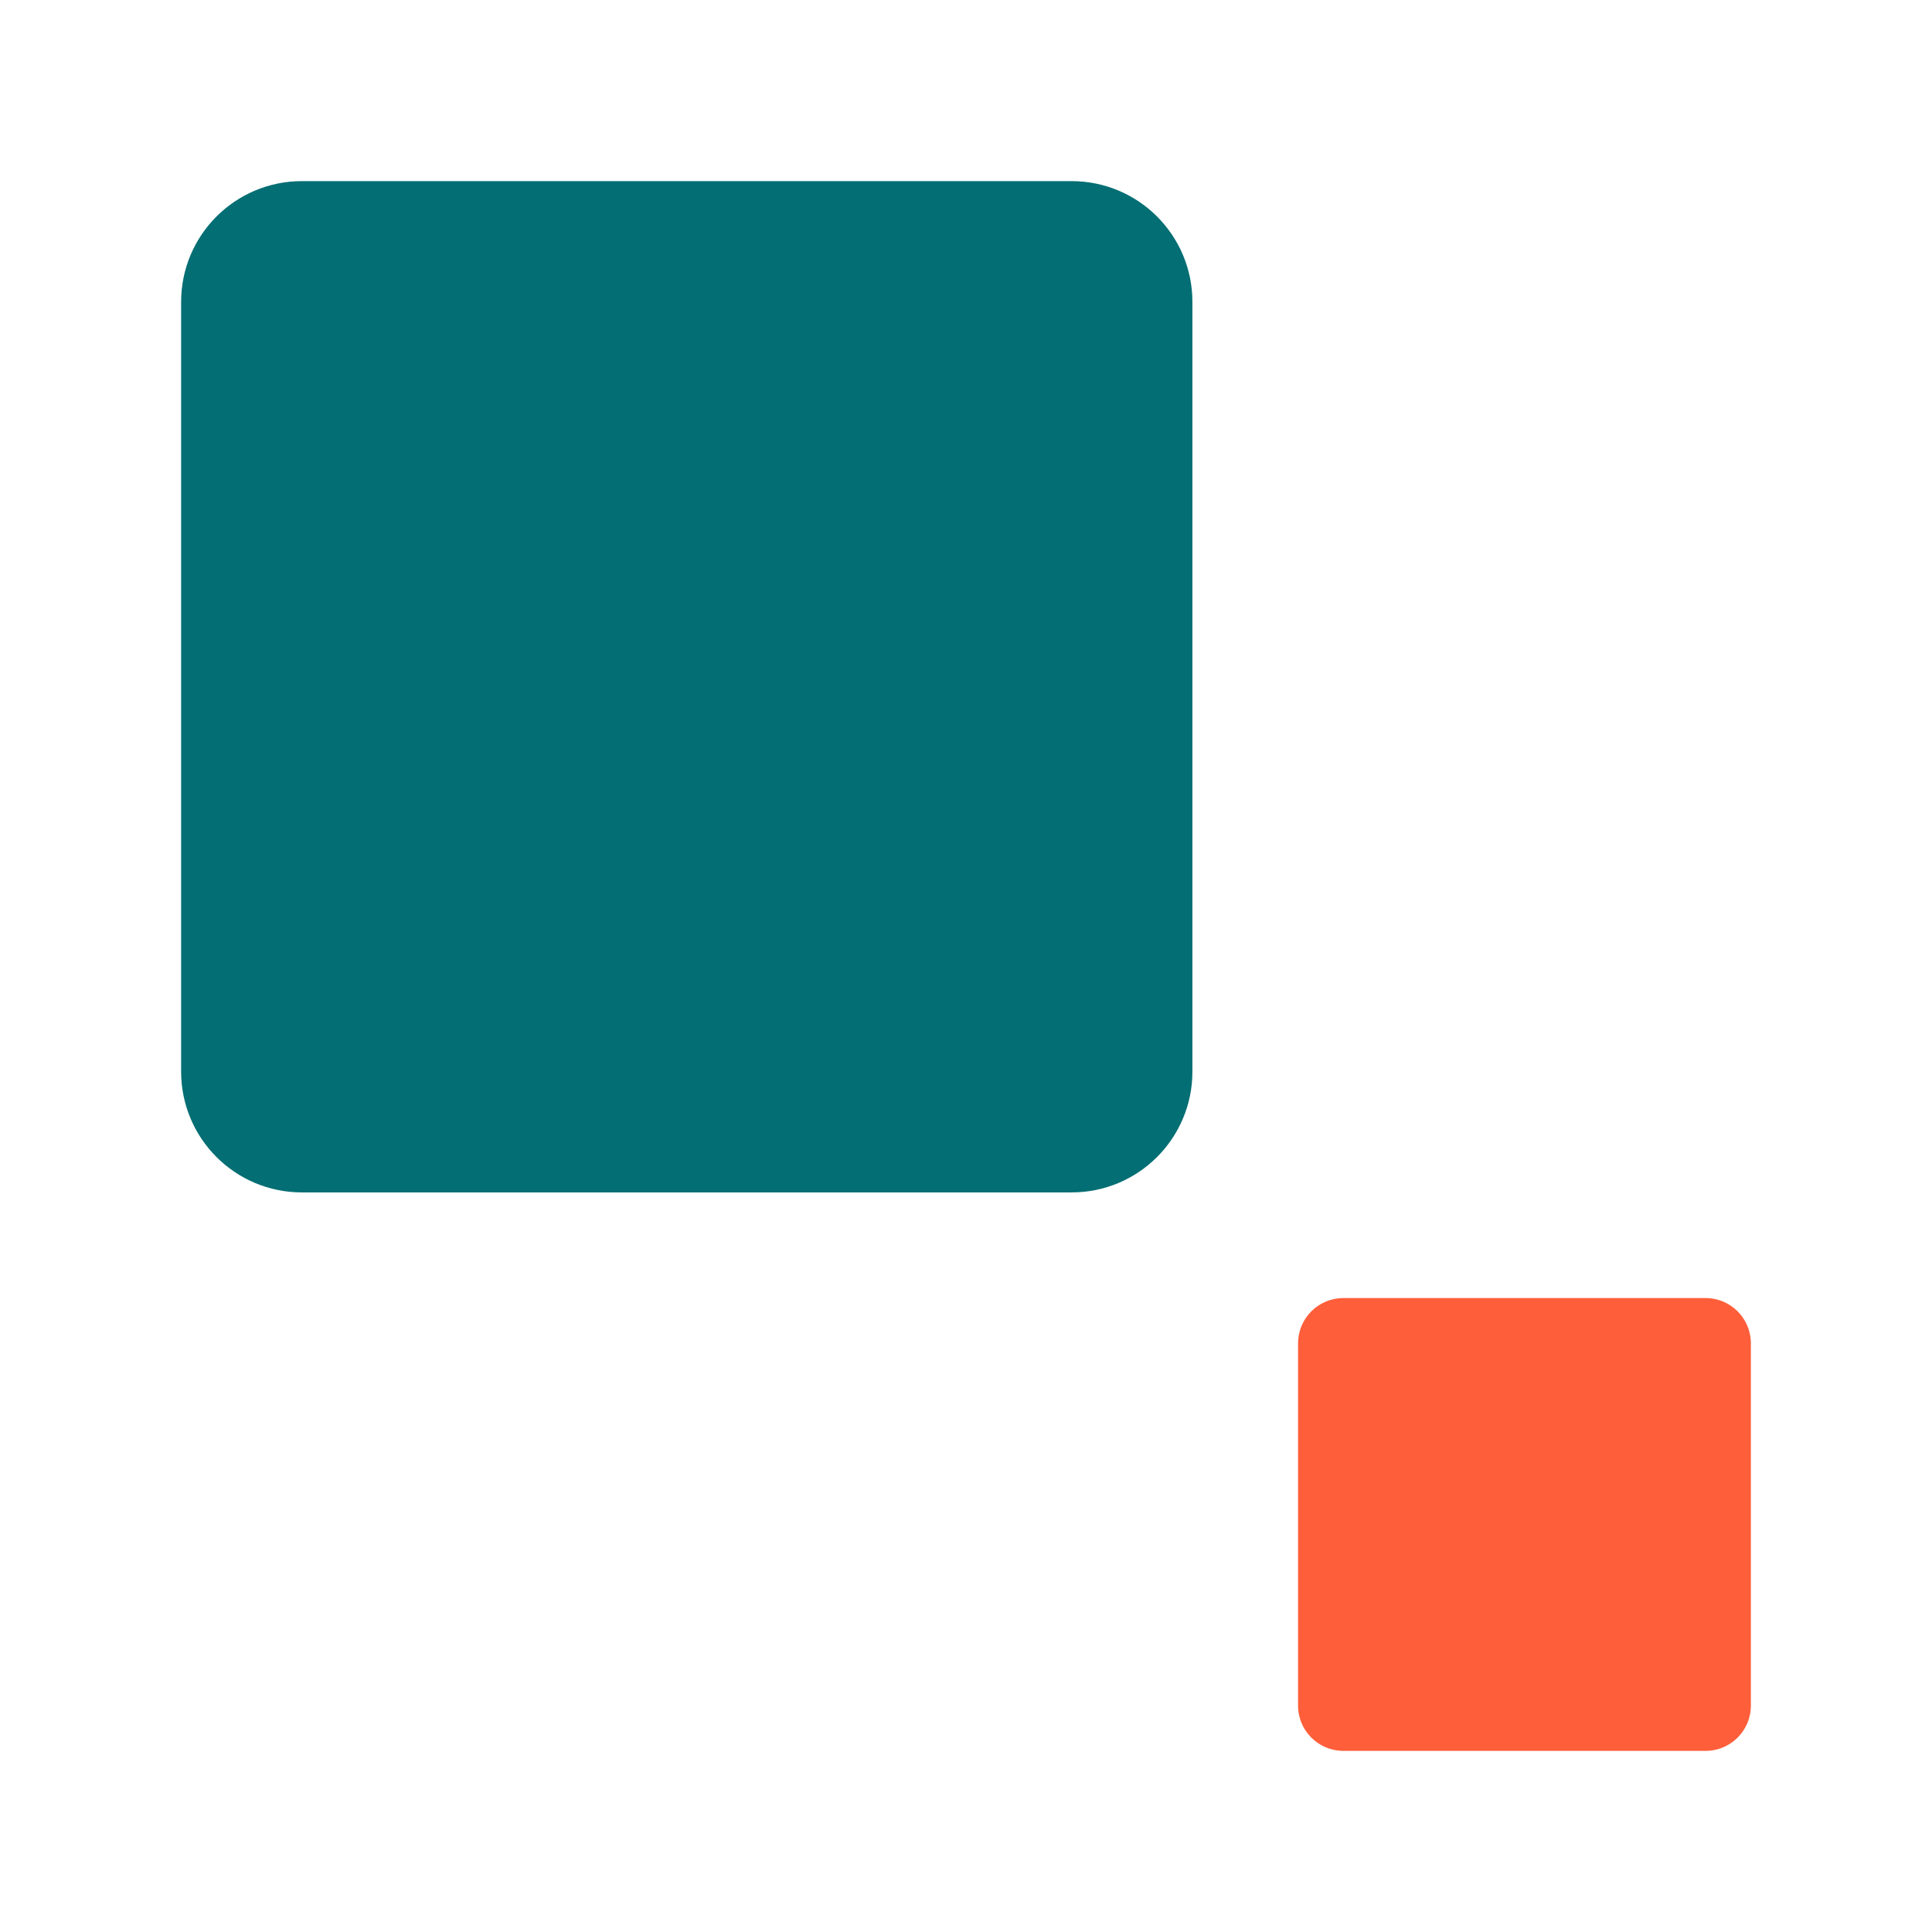
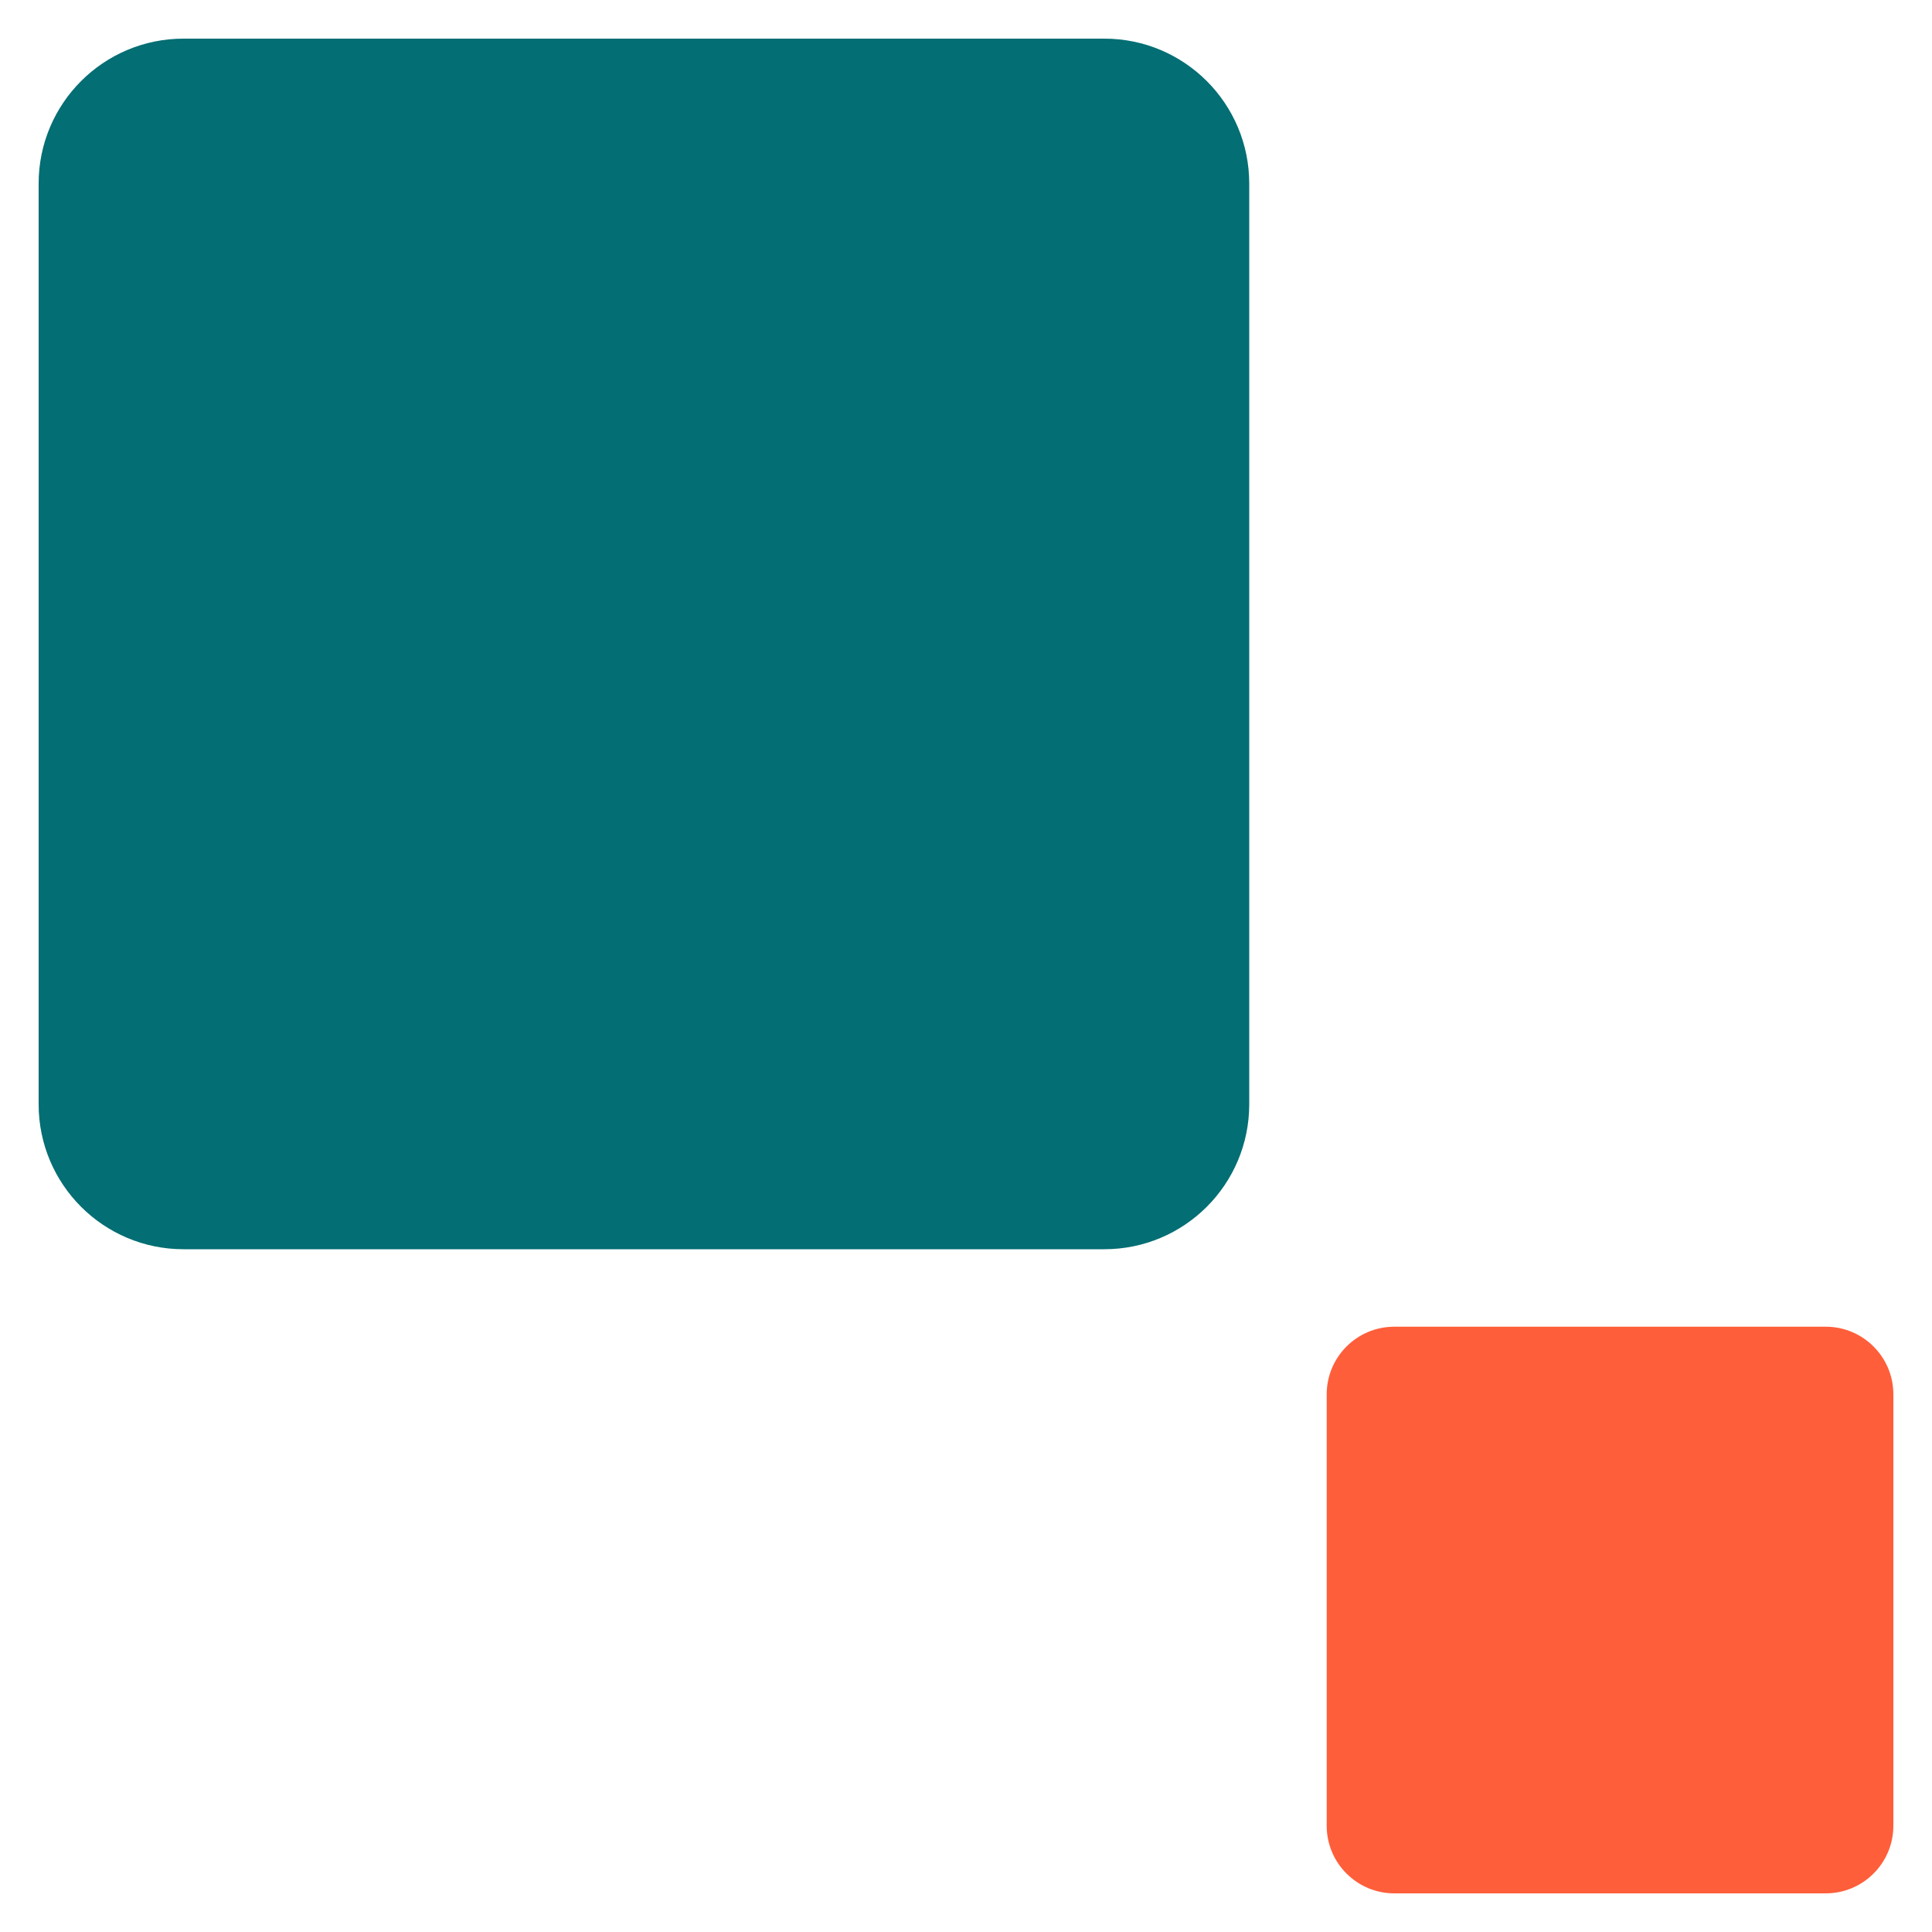
- <svg xmlns="http://www.w3.org/2000/svg" width="512" height="512" viewBox="0 0 512 512" role="img" aria-label="PXLC">
-   <rect x="48" y="48" width="268" height="268" rx="32" fill="#036E73" />
-   <rect x="344" y="344" width="120" height="120" rx="12" fill="#FF5E3A" />
+ <svg xmlns="http://www.w3.org/2000/svg" width="512" height="512" viewBox="0 0 100 100" role="img" aria-label="PXLC">
+   <style>@media (prefers-color-scheme: dark) { rect:first-of-type { fill: #00D2C8; } }</style>
+   <rect x="2" y="2" width="62.66" height="62.66" rx="7.5" fill="#036E73" />
+   <rect x="68.67" y="68.67" width="29.33" height="29.33" rx="3.5" fill="#FF5E3A" />
</svg>
